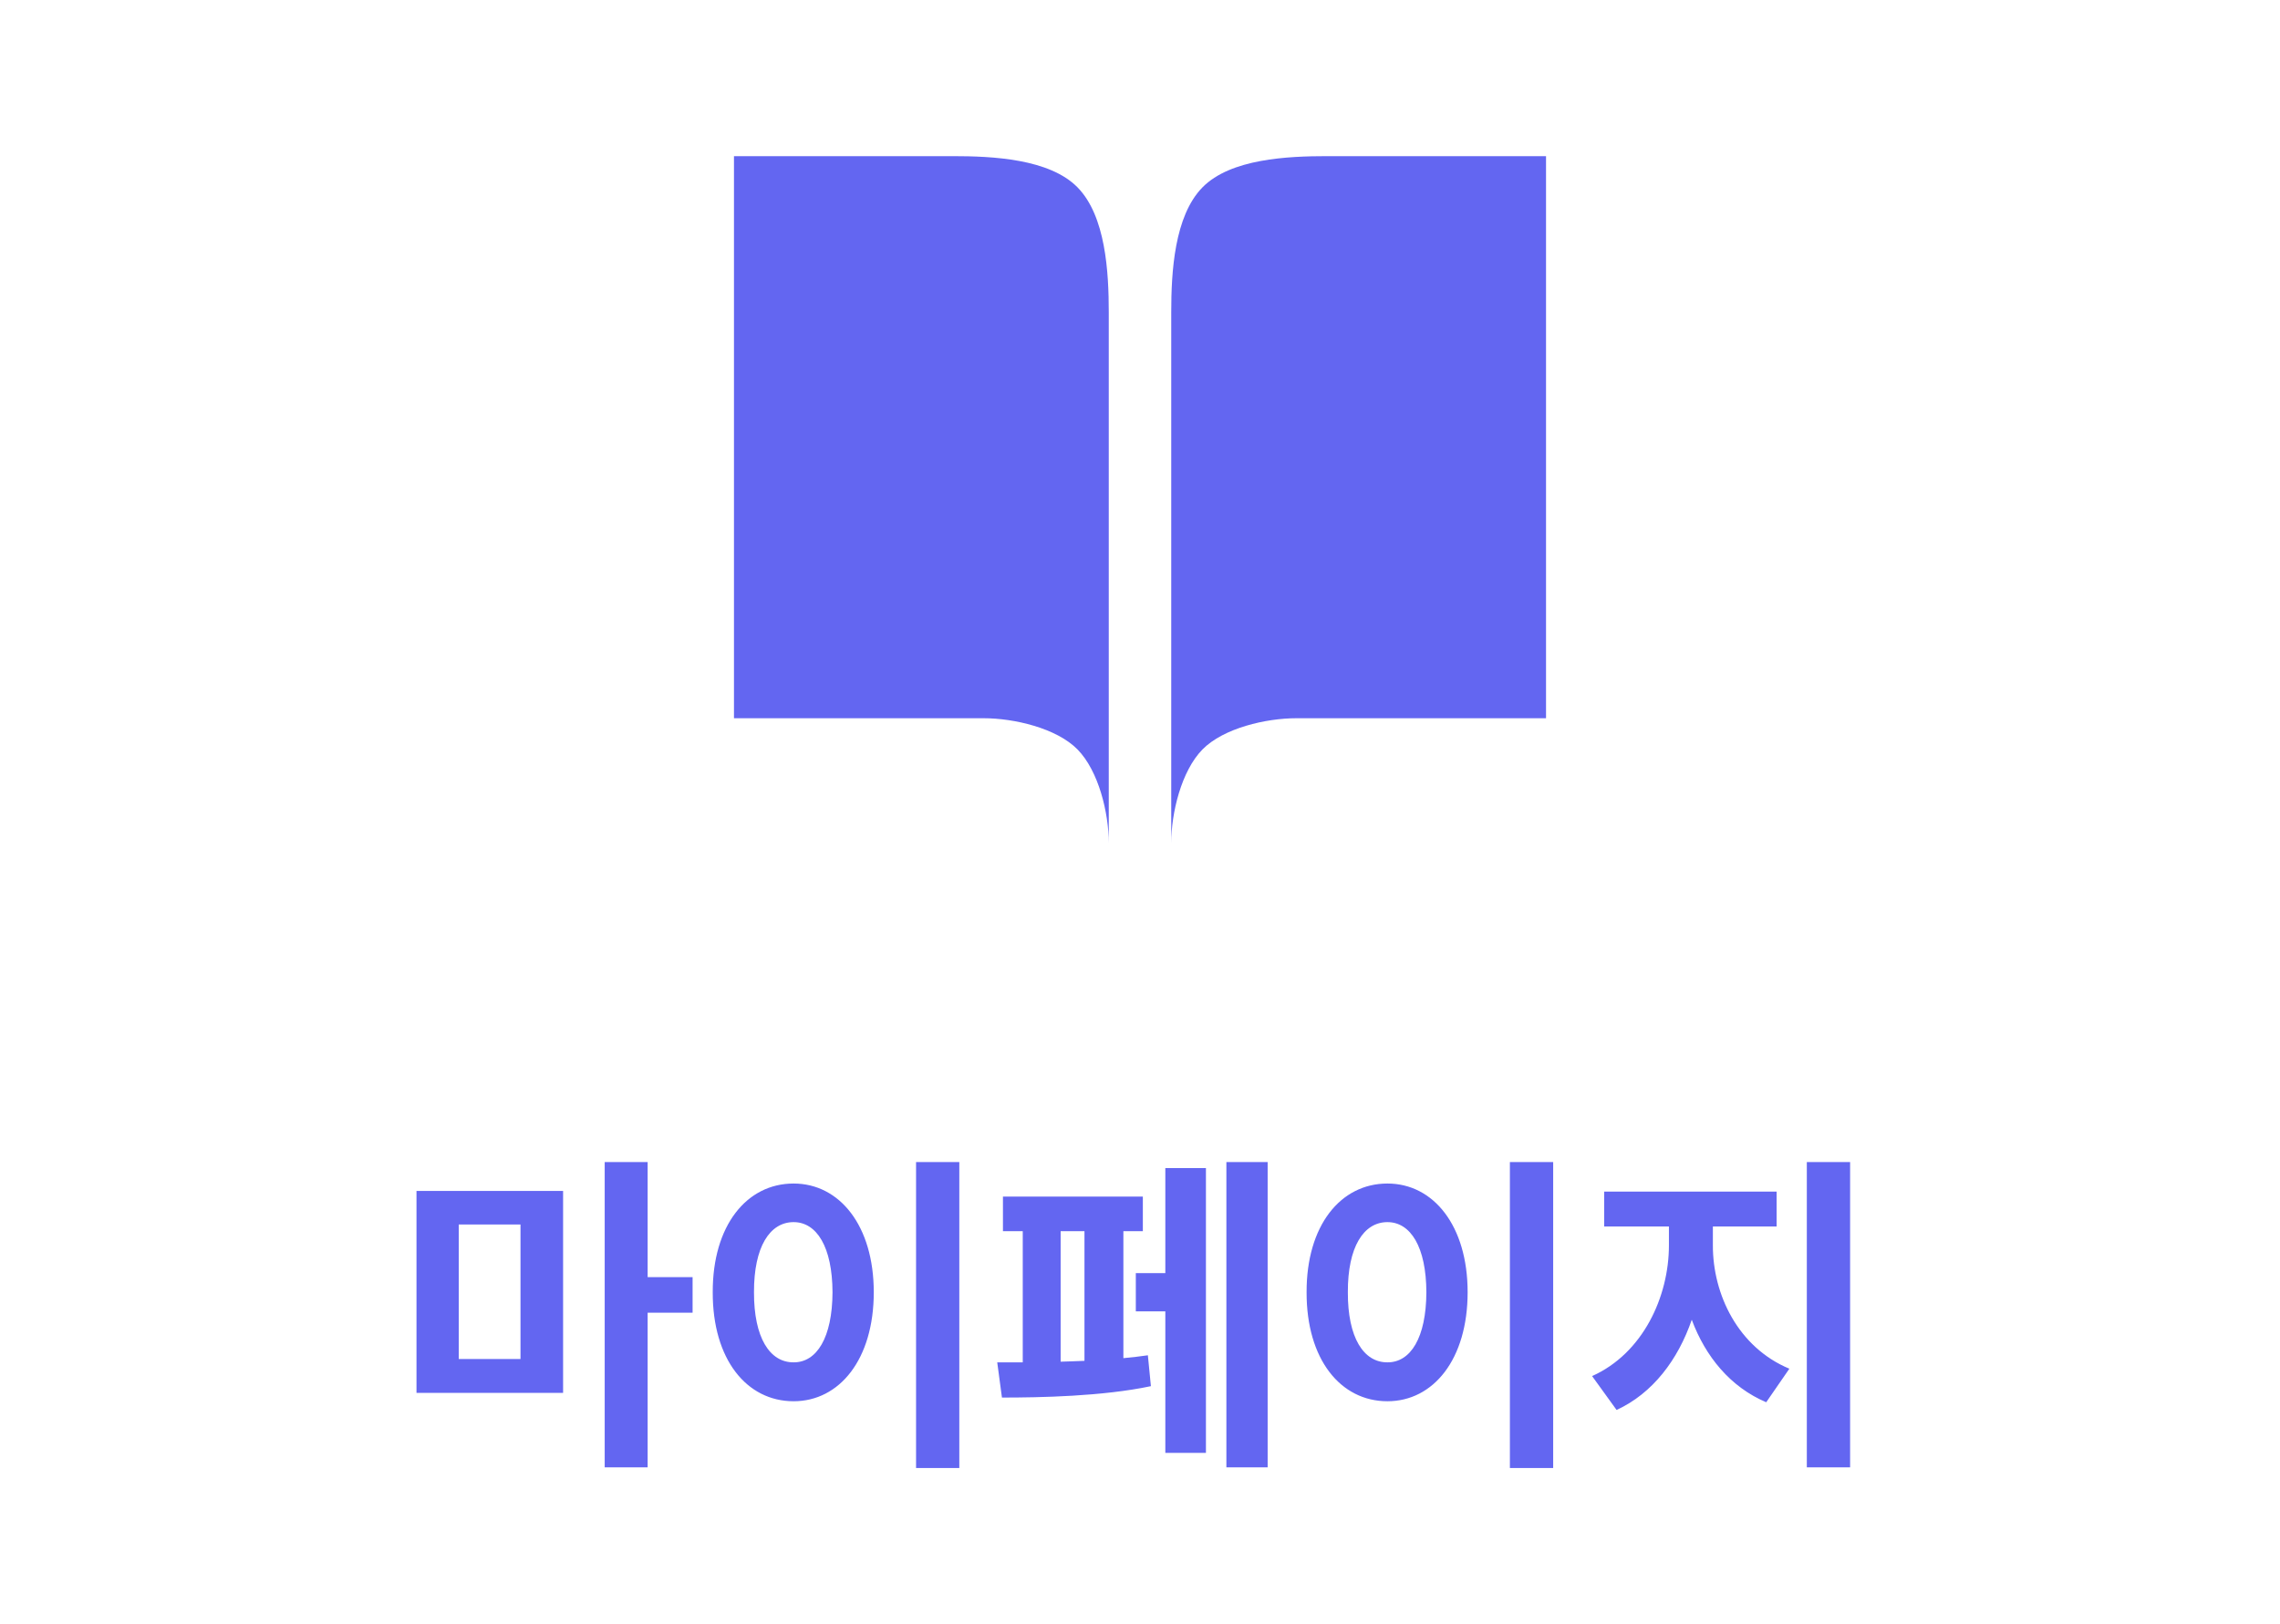
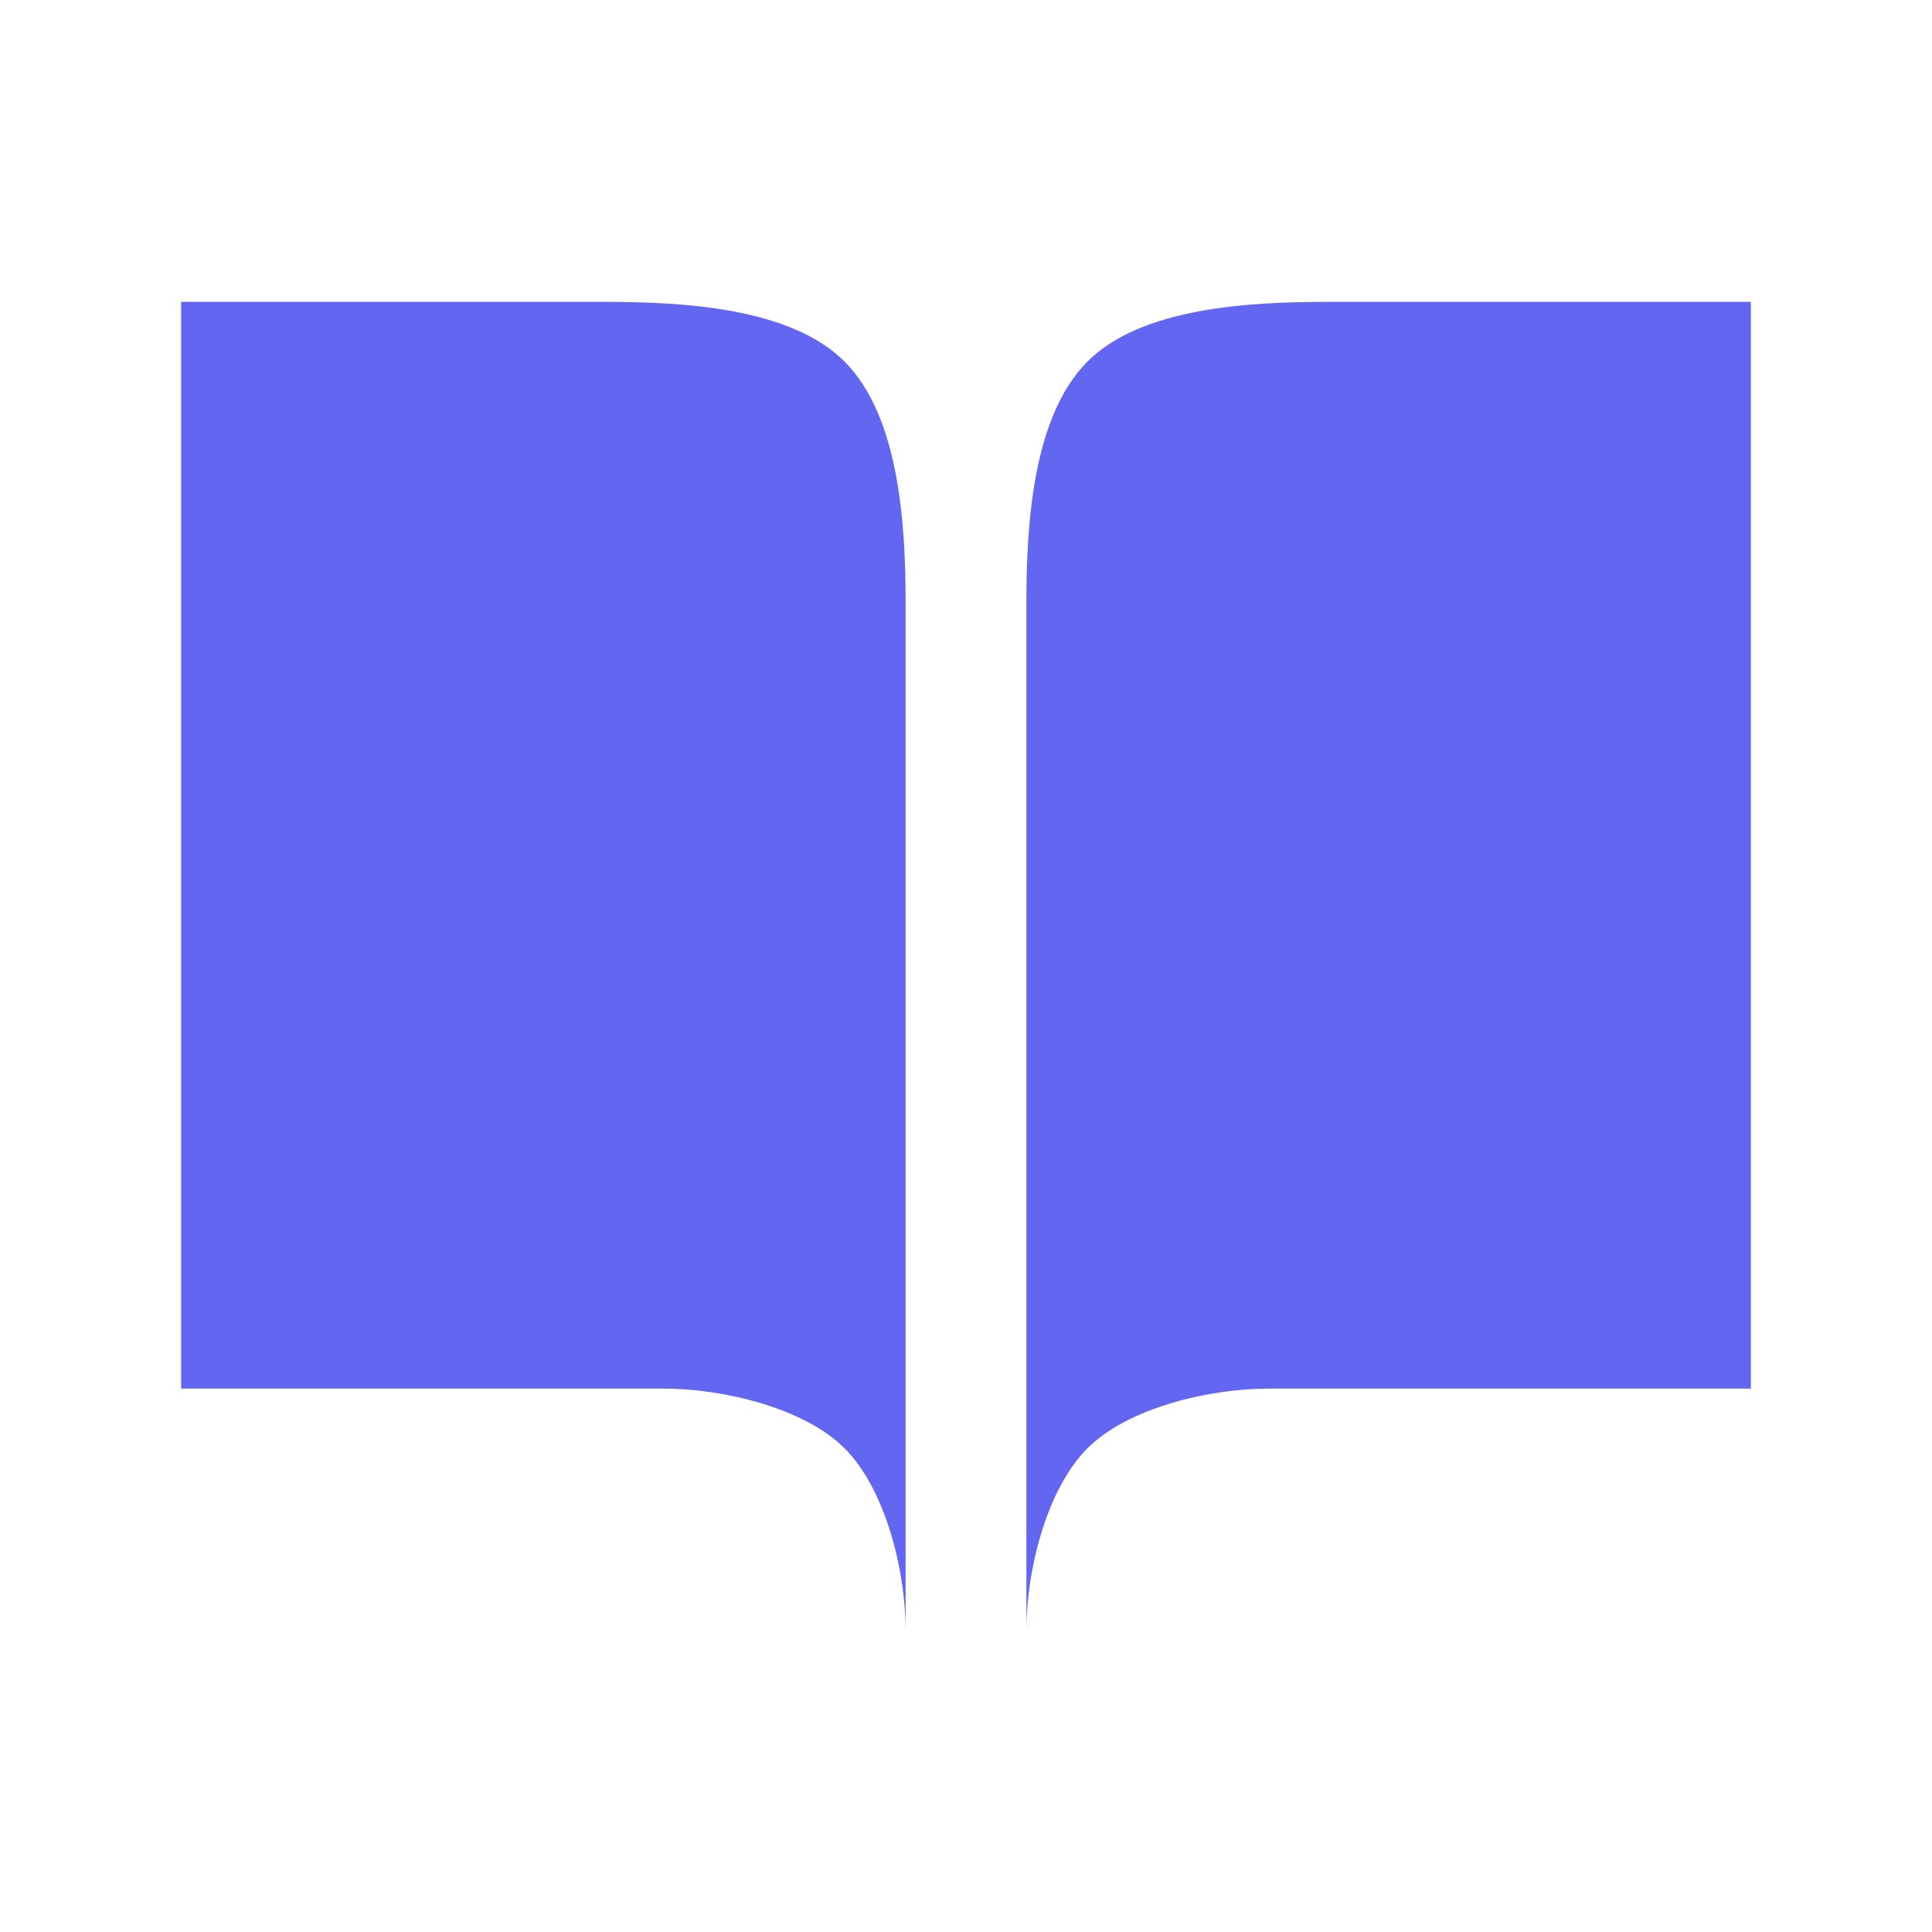
- <svg xmlns="http://www.w3.org/2000/svg" width="73" height="52" viewBox="0 0 73 52" fill="none">
-   <path d="M23.5 5H30.5C31.773 5 33.6 5.083 34.5 6C35.4 6.917 35.5 8.703 35.5 10V27C35.5 26.027 35.175 24.688 34.5 24C33.825 23.312 32.455 23 31.5 23H23.5V5Z" fill="#6366F1" />
-   <path d="M49.5 5H42.5C41.227 5 39.4 5.083 38.5 6C37.6 6.917 37.5 8.703 37.5 10V27C37.5 26.027 37.825 24.688 38.5 24C39.175 23.312 40.545 23 41.5 23H49.5V5Z" fill="#6366F1" />
-   <path d="M18.029 38.137V44.603H13.335V38.137H18.029ZM14.688 43.519H16.665V39.211H14.688V43.519ZM19.361 46.988V37.213H20.736V40.898H22.175V42.036H20.736V46.988H19.361ZM30.715 37.213V47.01H29.33V37.213H30.715ZM22.82 41.381C22.814 39.248 23.905 37.9 25.409 37.9C26.88 37.9 27.976 39.248 27.976 41.381C27.976 43.529 26.88 44.872 25.409 44.872C23.905 44.872 22.814 43.529 22.82 41.381ZM24.141 41.381C24.136 42.836 24.646 43.631 25.409 43.626C26.15 43.631 26.649 42.836 26.655 41.381C26.649 39.931 26.15 39.136 25.409 39.136C24.646 39.136 24.136 39.931 24.141 41.381ZM40.587 37.213V46.988H39.266V37.213H40.587ZM31.929 43.626H32.746V39.426H32.112V38.319H36.591V39.426H35.968V43.492C36.242 43.465 36.505 43.438 36.752 43.4L36.849 44.389C35.302 44.716 33.304 44.754 32.08 44.754L31.929 43.626ZM33.959 43.605C34.212 43.599 34.464 43.588 34.722 43.578V39.426H33.959V43.605ZM36.366 41.993V40.769H37.311V37.406H38.611V46.526H37.311V41.993H36.366ZM49.729 37.213V47.01H48.343V37.213H49.729ZM41.834 41.381C41.828 39.248 42.919 37.9 44.422 37.9C45.894 37.9 46.99 39.248 46.99 41.381C46.99 43.529 45.894 44.872 44.422 44.872C42.919 44.872 41.828 43.529 41.834 41.381ZM43.155 41.381C43.149 42.836 43.66 43.631 44.422 43.626C45.164 43.631 45.663 42.836 45.669 41.381C45.663 39.931 45.164 39.136 44.422 39.136C43.66 39.136 43.149 39.931 43.155 41.381ZM54.842 39.877C54.837 41.456 55.653 43.148 57.291 43.83L56.55 44.904C55.401 44.416 54.606 43.443 54.166 42.262C53.725 43.545 52.914 44.62 51.759 45.151L50.975 44.066C52.597 43.341 53.435 41.531 53.435 39.877V39.275H51.362V38.158H56.883V39.275H54.842V39.877ZM57.85 46.988V37.213H59.236V46.988H57.85Z" fill="#6366F1" />
+ <svg xmlns="http://www.w3.org/2000/svg" width="32" height="32" viewBox="0 0 32 32" fill="none">
+   <path d="M3 5H10C11.273 5 13.1 5.083 14 6C14.9 6.917 15 8.703 15 10V27C15 26.027 14.675 24.688 14 24C13.325 23.312 11.955 23 11 23H3V5Z" fill="#6366F1" />
+   <path d="M29 5H22C20.727 5 18.9 5.083 18 6C17.1 6.917 17 8.703 17 10V27C17 26.027 17.325 24.688 18 24C18.675 23.312 20.045 23 21 23H29V5Z" fill="#6366F1" />
</svg>
